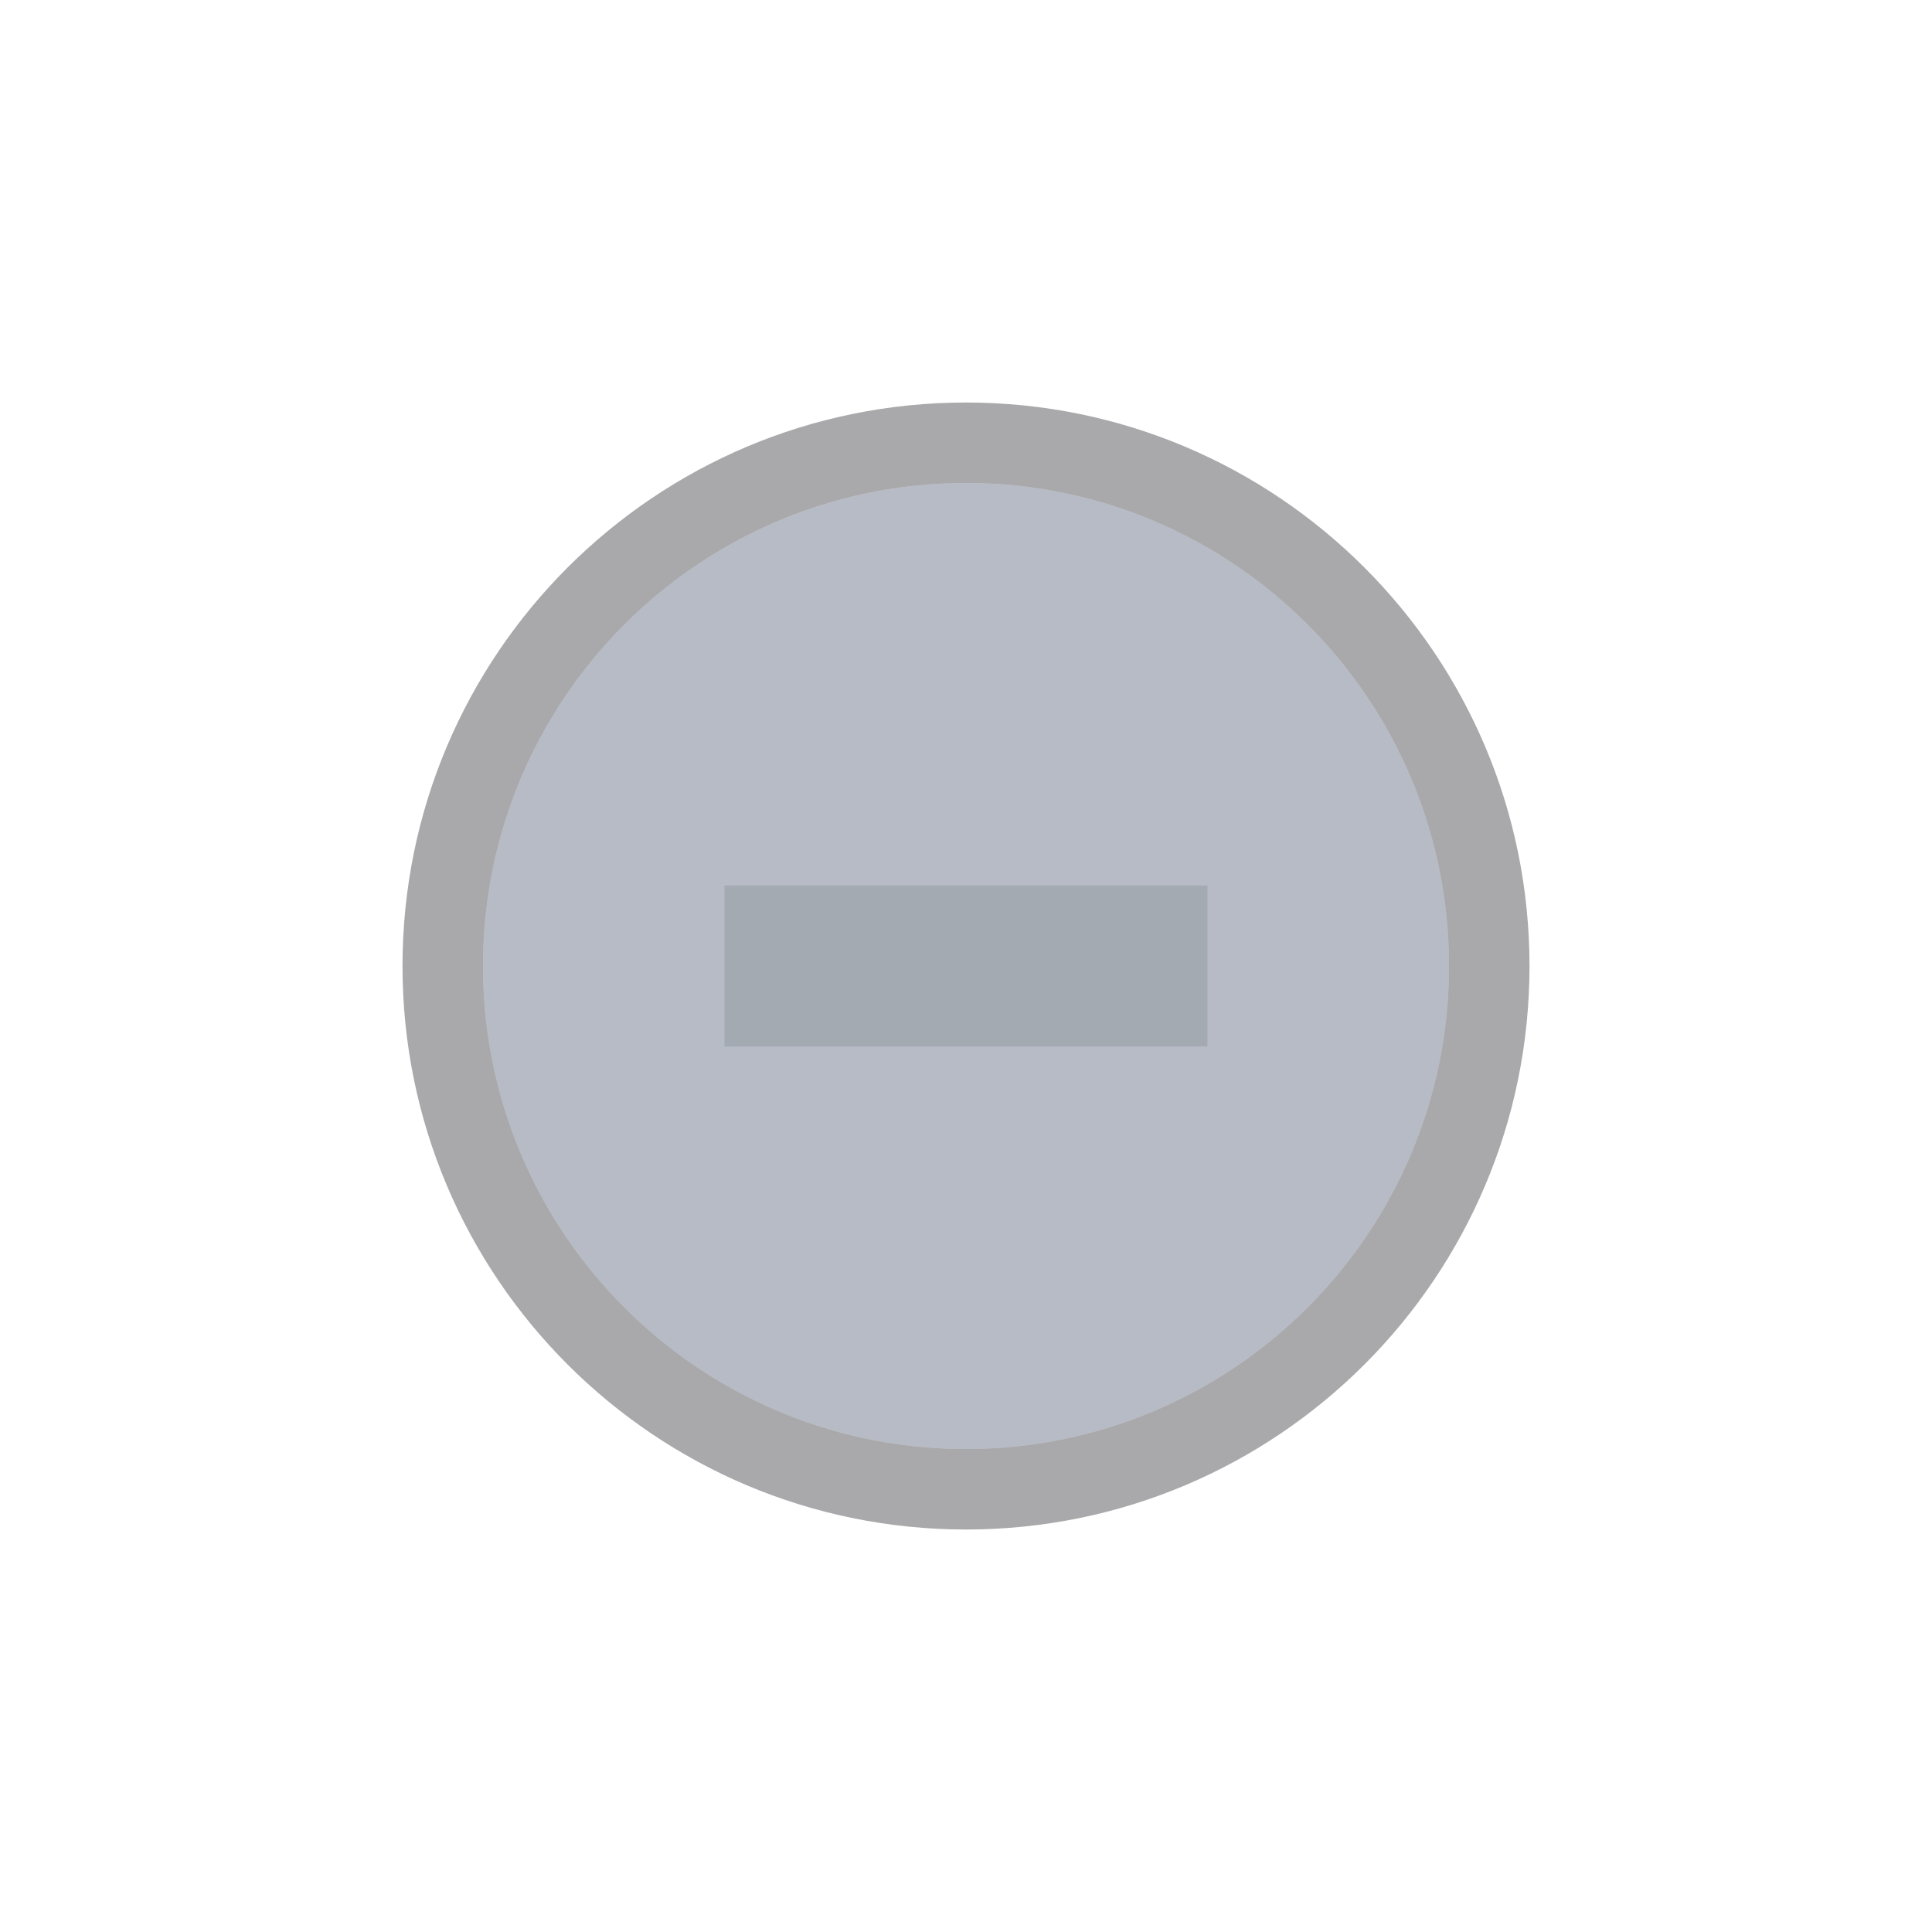
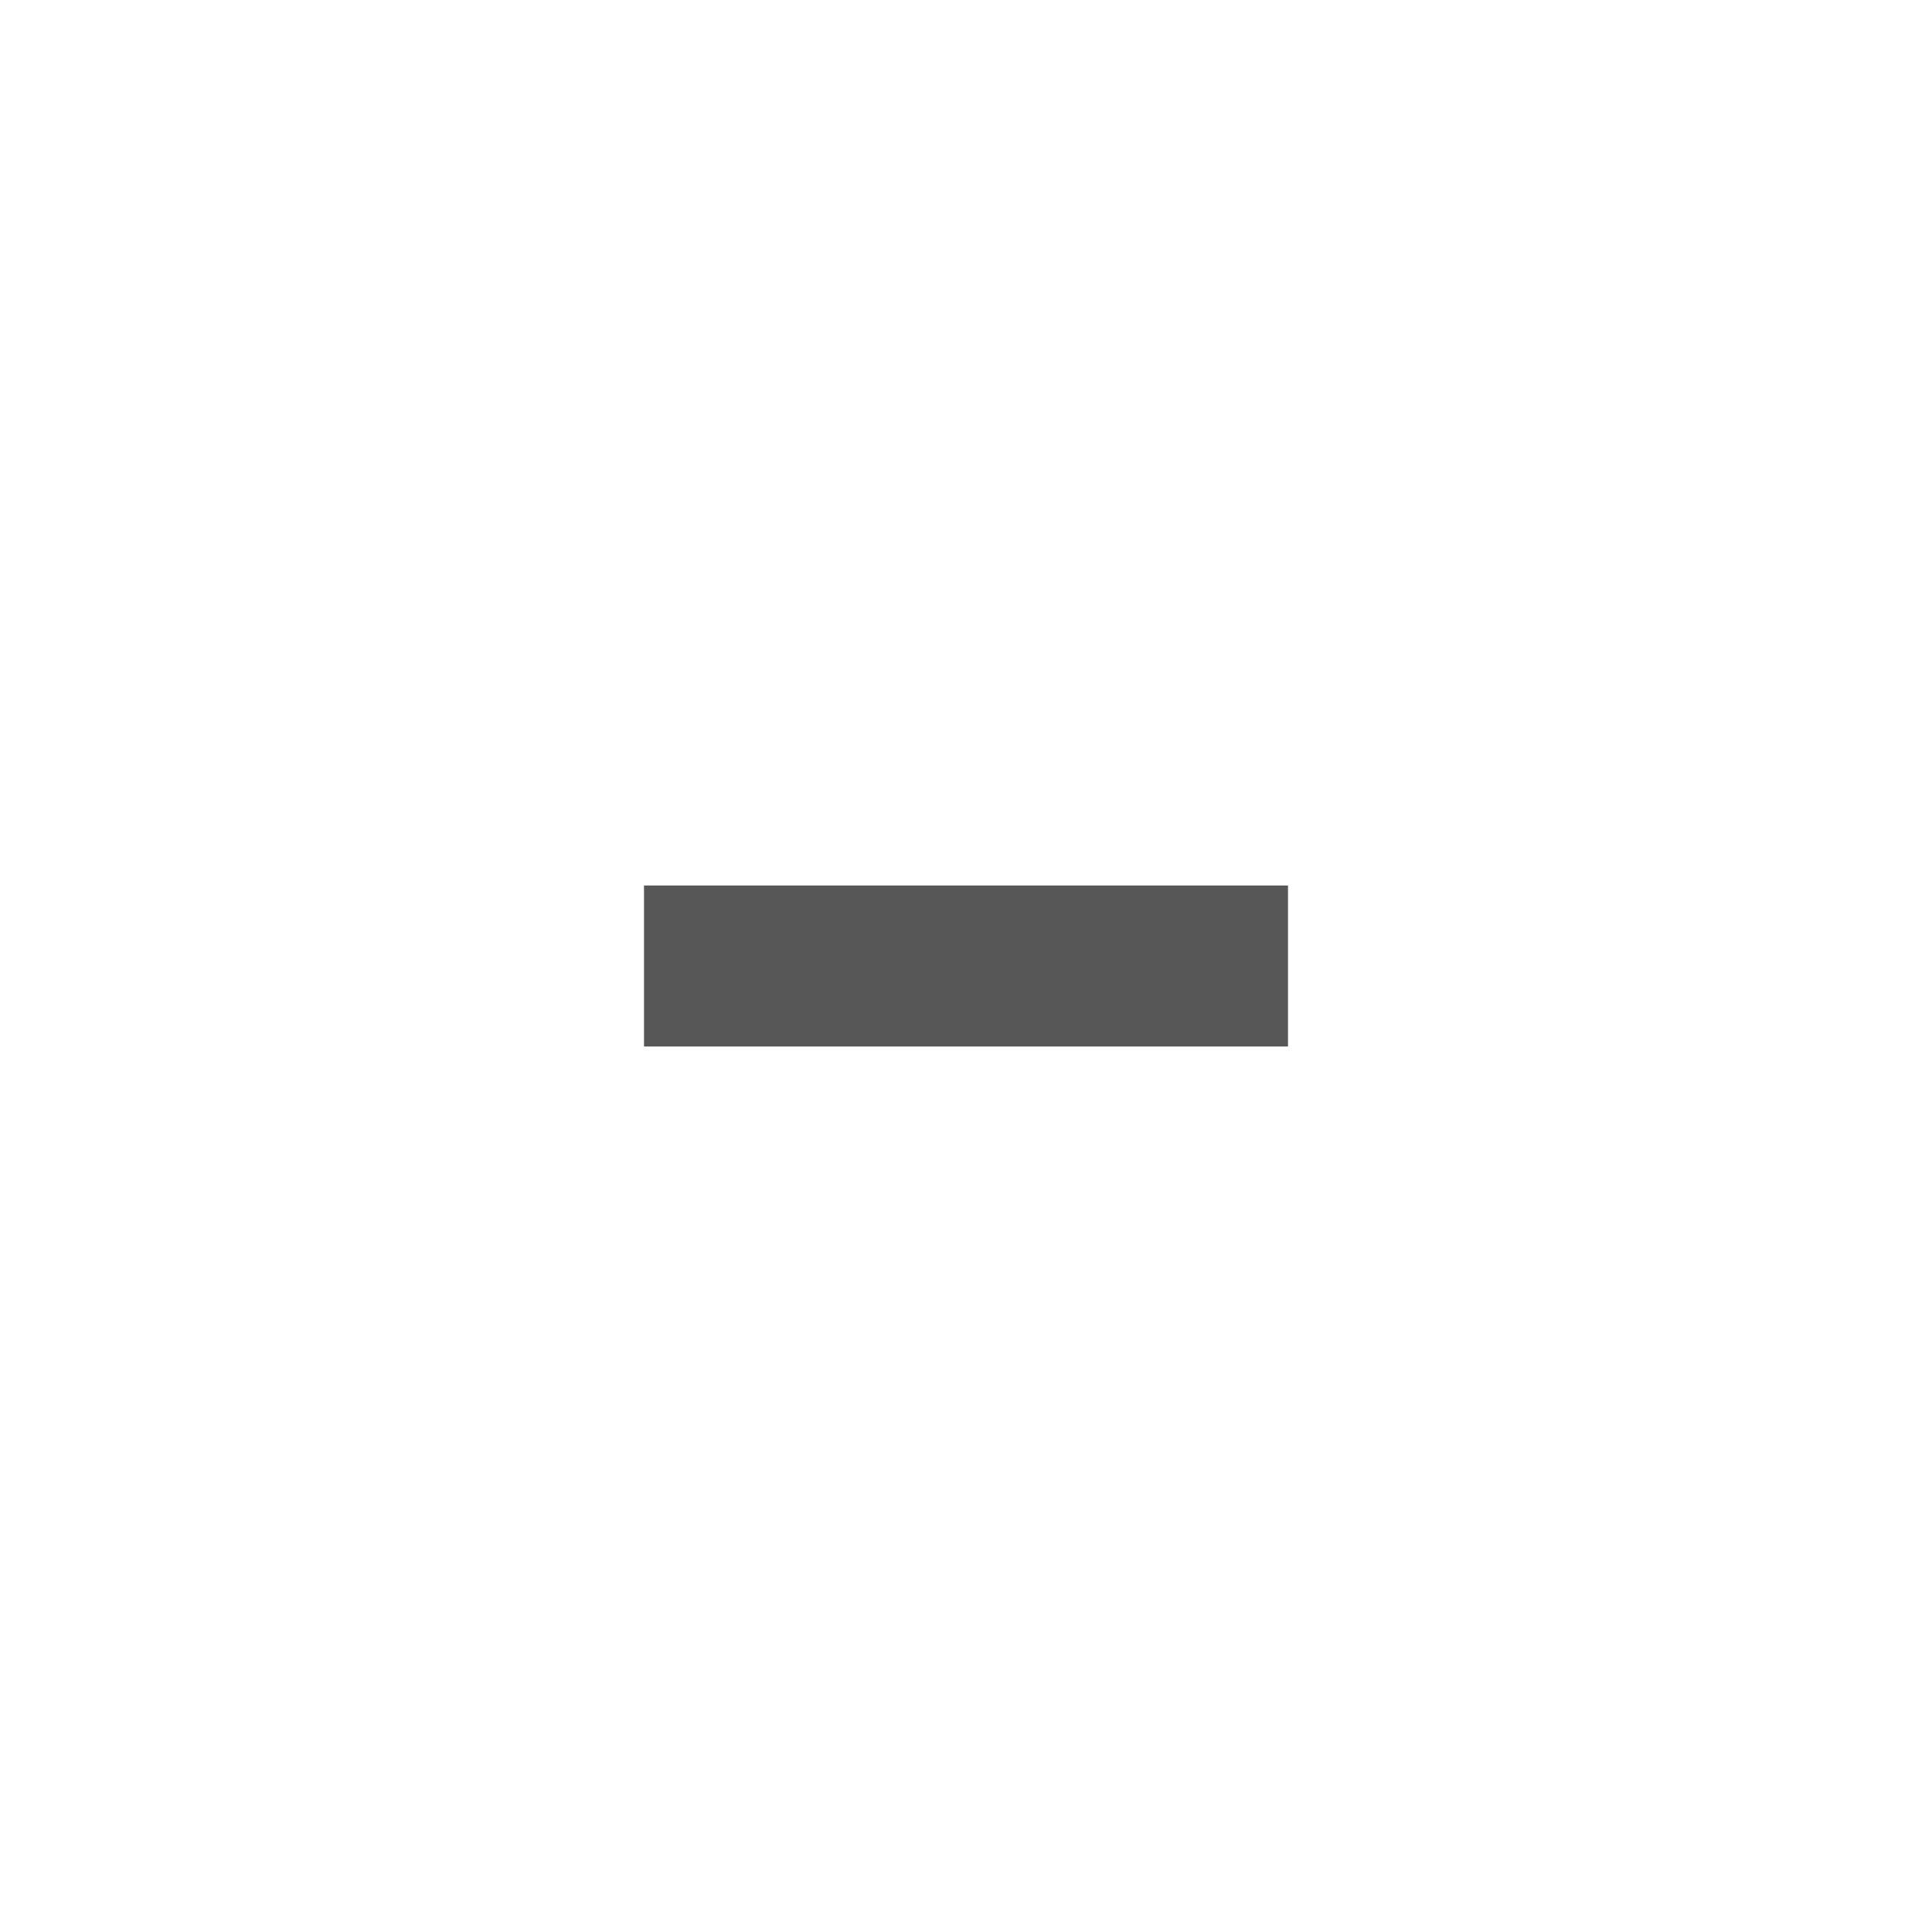
- <svg xmlns="http://www.w3.org/2000/svg" width="24" height="24" id="svg4306" version="1.1" style="enable-background:new">
-   <defs id="defs4308">
-     <linearGradient id="linearGradient3770">
-       <stop style="stop-color:#000000;stop-opacity:0.628;" offset="0" id="stop3772" />
-       <stop style="stop-color:#000000;stop-opacity:0.498;" offset="1" id="stop3774" />
-     </linearGradient>
-     <linearGradient id="linearGradient4882">
-       <stop style="stop-color:#141a21;stop-opacity:1;" offset="0" id="stop4884" />
-       <stop style="stop-color:#141a21;stop-opacity:0;" offset="1" id="stop4886" />
-     </linearGradient>
-     <linearGradient id="linearGradient3784-6">
-       <stop style="stop-color:#141a21;stop-opacity:0.216;" offset="0" id="stop3786-4" />
-       <stop style="stop-color:#141a21;stop-opacity:0;" offset="1" id="stop3788-6" />
-     </linearGradient>
-     <linearGradient id="linearGradient4892">
-       <stop id="stop4894" offset="0" style="stop-color:#2f3a42;stop-opacity:1;" />
-       <stop id="stop4896" offset="1" style="stop-color:#1d242a;stop-opacity:1;" />
-     </linearGradient>
-     <linearGradient id="linearGradient4882-4">
-       <stop id="stop4884-9" offset="0" style="stop-color:#728495;stop-opacity:1;" />
-       <stop id="stop4886-9" offset="1" style="stop-color:#617c95;stop-opacity:0;" />
-     </linearGradient>
-   </defs>
-   <g id="layer1" transform="translate(0,-1028.362)">
-     <g style="display:inline" id="titlebutton-min-hover-dark" transform="translate(-480,1218)">
-       <g id="g4909-3-7" style="display:inline;opacity:1" transform="translate(-781,-432.6378)">
-         <ellipse cy="255" cx="1273" style="display:inline;opacity:0.45;fill:#5f697f;fill-opacity:1;stroke:none;stroke-width:0;stroke-linecap:butt;stroke-linejoin:miter;stroke-miterlimit:4;stroke-dasharray:none;stroke-dashoffset:0;stroke-opacity:1" id="path4068-7-5-9-6-7-2-1-6-1" rx="6" ry="6" />
-         <path style="display:inline;opacity:0.37;fill:#15171c;fill-opacity:1;stroke:none;stroke-width:0;stroke-linecap:butt;stroke-linejoin:miter;stroke-miterlimit:4;stroke-dasharray:none;stroke-dashoffset:0;stroke-opacity:1" d="m 1273,248 a 7,7 0 0 0 -7,7 7,7 0 0 0 7,7 7,7 0 0 0 7,-7 7,7 0 0 0 -7,-7 z m 0,1 a 6,6 0 0 1 6,6 6,6 0 0 1 -6,6 6,6 0 0 1 -6,-6 6,6 0 0 1 6,-6 z" id="path4068-7-5-9-6-7-2-5-23-4-3" />
-         <g style="display:inline;opacity:1;fill:#c0e3ff;fill-opacity:1" id="g4834-0-4-5" transform="translate(1265,247)">
-           <g transform="translate(-81.0002,-967)" style="display:inline;fill:#c0e3ff;fill-opacity:1" id="layer9-3-4-15-6" />
-           <g transform="translate(-81.0002,-967)" id="layer10-4-1-8-3" style="fill:#c0e3ff;fill-opacity:1" />
-           <g transform="translate(-81.0002,-967)" id="layer11-2-6-4-9" style="fill:#c0e3ff;fill-opacity:1" />
-           <g transform="translate(-81.0002,-967)" id="layer13-5-4-8-0" style="fill:#c0e3ff;fill-opacity:1" />
-           <g transform="translate(-81.0002,-967)" id="layer14-6-0-8-2" style="fill:#c0e3ff;fill-opacity:1" />
-           <g transform="translate(-81.0002,-967)" style="display:inline;fill:#c0e3ff;fill-opacity:1" id="layer15-52-1-7-5" />
-           <g transform="translate(-81.0002,-967)" style="display:inline;fill:#c0e3ff;fill-opacity:1" id="g71291-3-9-9-9" />
-           <g transform="translate(-81.0002,-967)" style="display:inline;fill:#c0e3ff;fill-opacity:1" id="g4953-8-2-7-8" />
-           <g transform="translate(-81.0002,-967)" style="display:inline;fill:#c0e3ff;fill-opacity:1" id="layer12-45-6-2-7">
-             <path style="color:#000000;font-style:normal;font-variant:normal;font-weight:normal;font-stretch:normal;font-size:medium;line-height:normal;font-family:Sans;-inkscape-font-specification:Sans;text-indent:0;text-align:start;text-decoration:none;text-decoration-line:none;letter-spacing:normal;word-spacing:normal;text-transform:none;direction:ltr;block-progression:tb;writing-mode:lr-tb;baseline-shift:baseline;text-anchor:start;display:inline;overflow:visible;visibility:visible;opacity:1;fill:#a3aab2;fill-opacity:1;stroke:none;stroke-width:2;marker:none;enable-background:accumulate" id="rect9057-8-2-3" d="m 86,974 0,2 6,0 0,-2 z" />
-           </g>
-         </g>
-       </g>
-       <rect y="-185.638" x="484" height="16" width="16" id="rect17883-11-4-0" style="display:inline;opacity:1;fill:none;fill-opacity:1;stroke:none;stroke-width:1;stroke-linecap:butt;stroke-linejoin:miter;stroke-miterlimit:4;stroke-dasharray:none;stroke-dashoffset:0;stroke-opacity:0" />
-     </g>
-   </g>
+ <svg xmlns="http://www.w3.org/2000/svg" version="1.1" x="0px" y="0px" width="24px" height="24px" viewBox="0 0 24 24" xml:space="preserve">
+   <rect x="8" y="11" fill="#575757" width="8" height="2" />
</svg>
